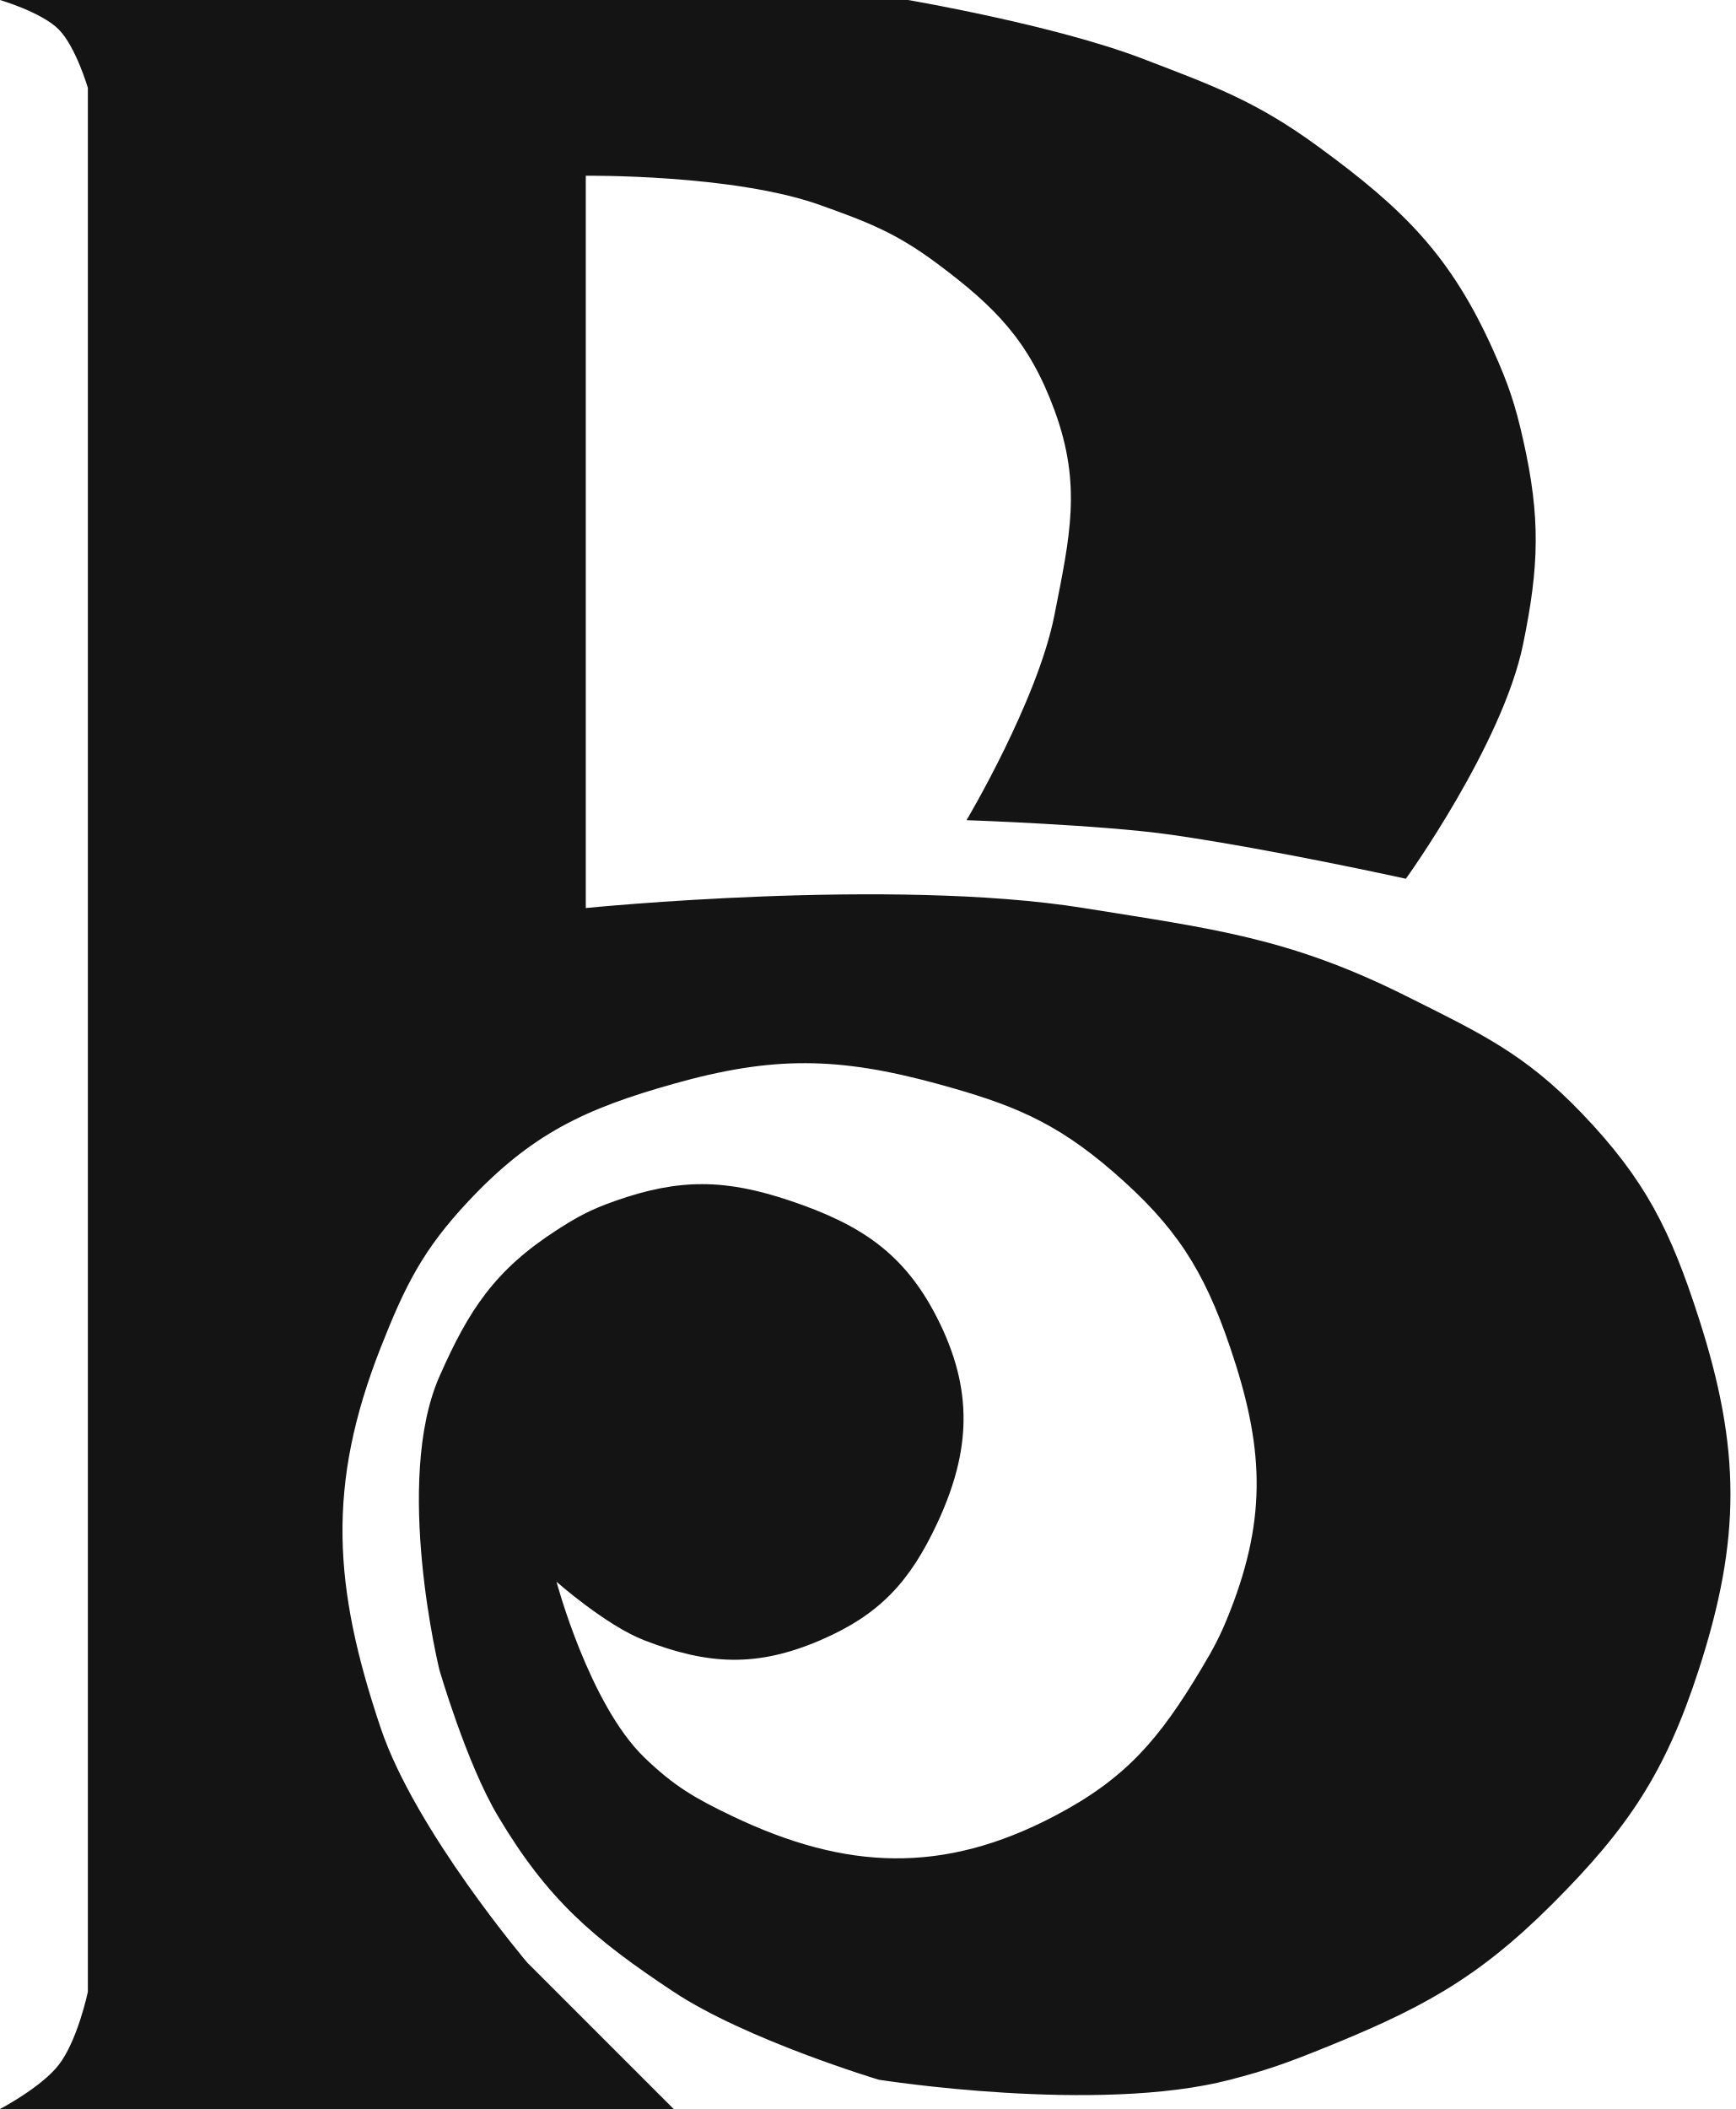
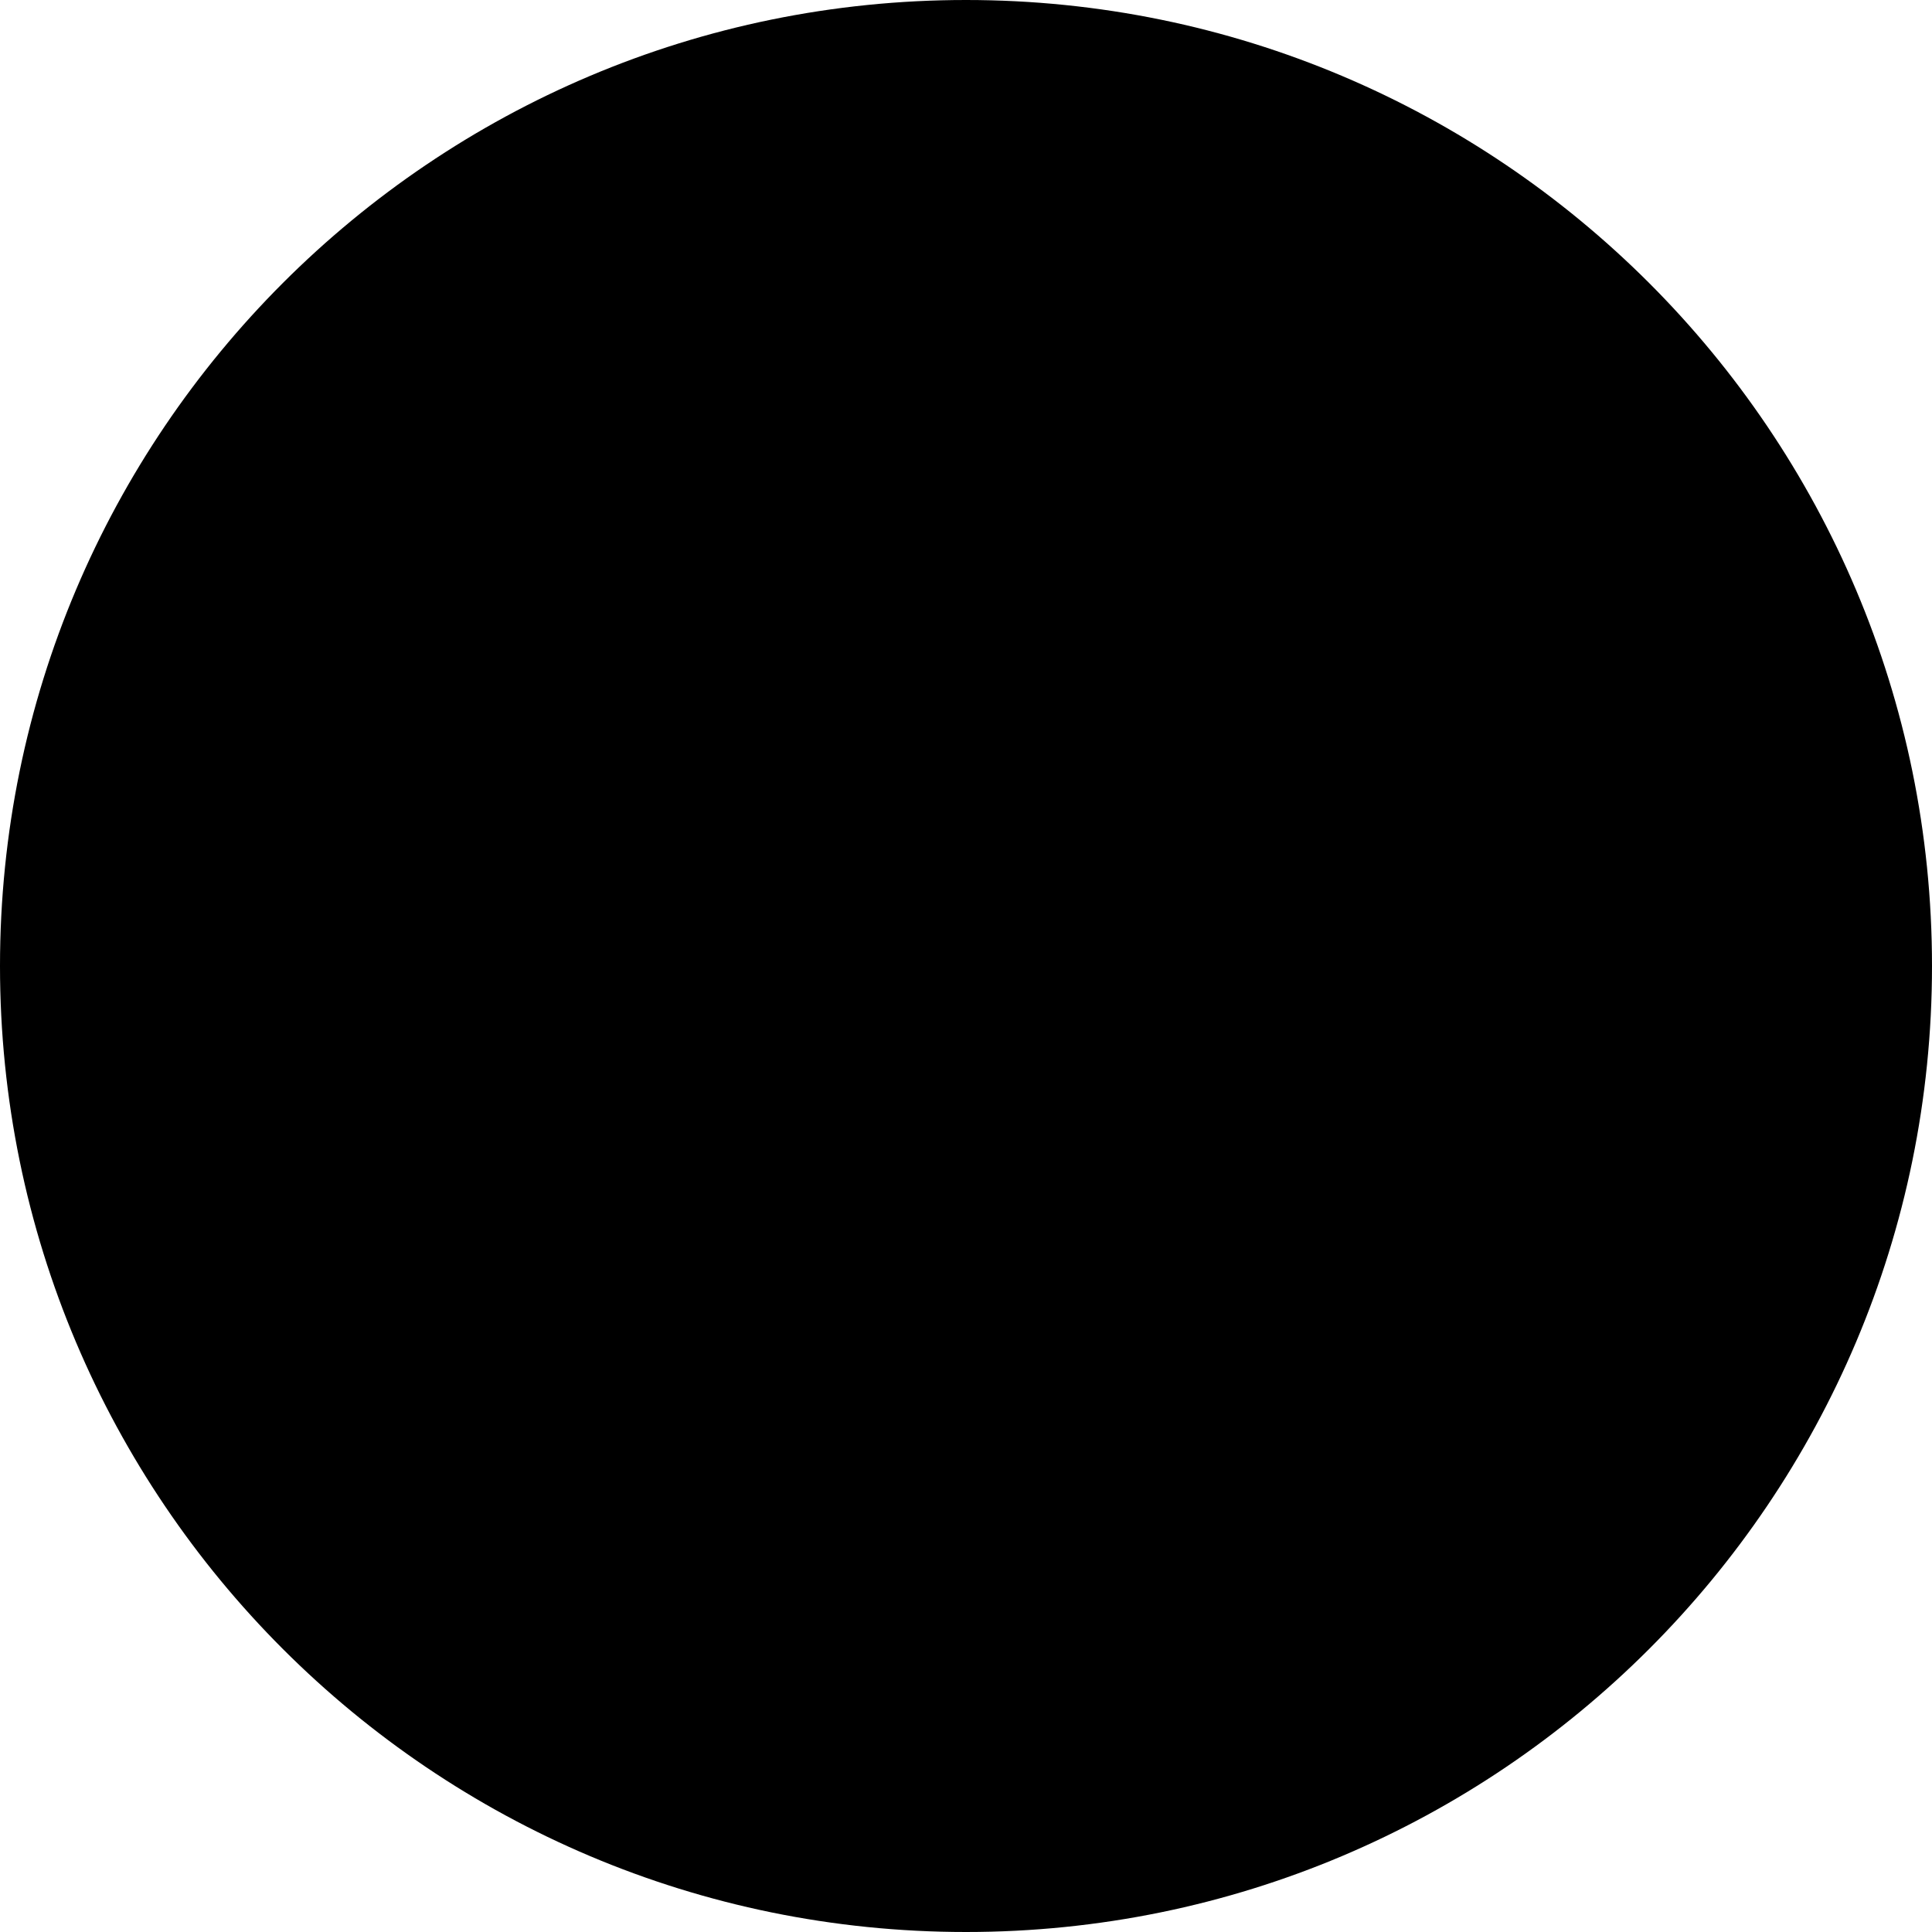
- <svg xmlns="http://www.w3.org/2000/svg" width="321" height="390" viewBox="0 0 321 390" fill="none">
-   <path d="M0 0H167.917C167.917 0 194.959 4.597 211.25 10.833C224.502 15.906 232.293 18.711 243.75 27.083C259.496 38.59 268.304 47.19 276.25 65C278.975 71.109 280.193 74.725 281.667 81.25C284.928 95.694 284.653 104.663 281.667 119.167C277.851 137.698 260 162.5 260 162.5C260 162.5 235.626 157.11 216.667 154.375C203.931 152.538 178.75 151.667 178.75 151.667C178.75 151.667 191.897 129.558 195 113.75C197.852 99.22 200.119 89.728 195 75.833C190.317 63.124 184.19 56.848 173.333 48.75C165.75 43.094 160.576 41.098 151.667 37.917C135.606 32.181 108.333 32.5 108.333 32.5V167.917C108.333 167.917 164.912 162.205 200.417 167.917C224.229 171.748 238.428 173.381 260 184.167C273.644 190.988 281.946 194.82 292.5 205.833C304.3 218.146 308.937 227.517 314.167 243.75C321.95 267.911 321.998 284.604 314.167 308.75C308.01 327.733 301.194 337.972 287.083 352.083C272.972 366.194 262.275 371.746 243.75 379.167C237.54 381.654 233.973 382.895 227.5 384.583C202.938 390.991 162.5 384.583 162.5 384.583C162.5 384.583 138.017 377.226 124.583 368.333C109.616 358.426 101.267 351.255 92.083 335.833C86.255 326.046 81.25 308.75 81.25 308.75C81.25 308.75 72.738 273.948 81.25 254.583C86.7 242.184 91.545 234.858 102.917 227.5C106.888 224.93 109.29 223.658 113.75 222.083C125.718 217.859 134.226 218.019 146.25 222.083C159.082 226.421 167.206 231.67 173.333 243.75C180.032 256.956 179.595 268.248 173.333 281.667C168.273 292.51 162.665 298.62 151.667 303.333C140.001 308.333 131.003 307.915 119.167 303.333C112.054 300.58 102.917 292.5 102.917 292.5C102.917 292.5 108.958 315.144 119.167 325C124.654 330.298 128.536 332.543 135.417 335.833C156.408 345.873 174.388 346.63 195 335.833C208.25 328.893 214.388 321.576 222.083 308.75C224.517 304.694 225.776 302.321 227.5 297.917C234.437 280.188 233.622 267.193 227.5 249.167C222.595 234.723 217.365 226.652 205.833 216.667C195.106 207.378 187.023 204.15 173.333 200.417C154.966 195.407 142.91 195.262 124.583 200.417C108.166 205.034 98.343 209.652 86.667 222.083C78.222 231.074 74.938 237.691 70.417 249.167C60.337 274.752 61.64 293.522 70.417 319.583C76.786 338.496 97.5 362.917 97.5 362.917L124.583 390H0C0 390 7.573 386.039 10.833 381.875C14.345 377.39 16.25 368.333 16.25 368.333V16.25C16.25 16.25 14.006 8.59 10.833 5.417C7.66 2.244 0 0 0 0Z" fill="#141414" />
+ <svg xmlns="http://www.w3.org/2000/svg" width="240" height="240" viewBox="0 0 240 240" fill="none">
+   <path d="M0 120C0 53.726 53.726 0 120 0C186.274 0 240 53.726 240 120C240 186.274 186.274 240 120 240C53.726 240 0 186.274 0 120Z" fill="black" />
</svg>
